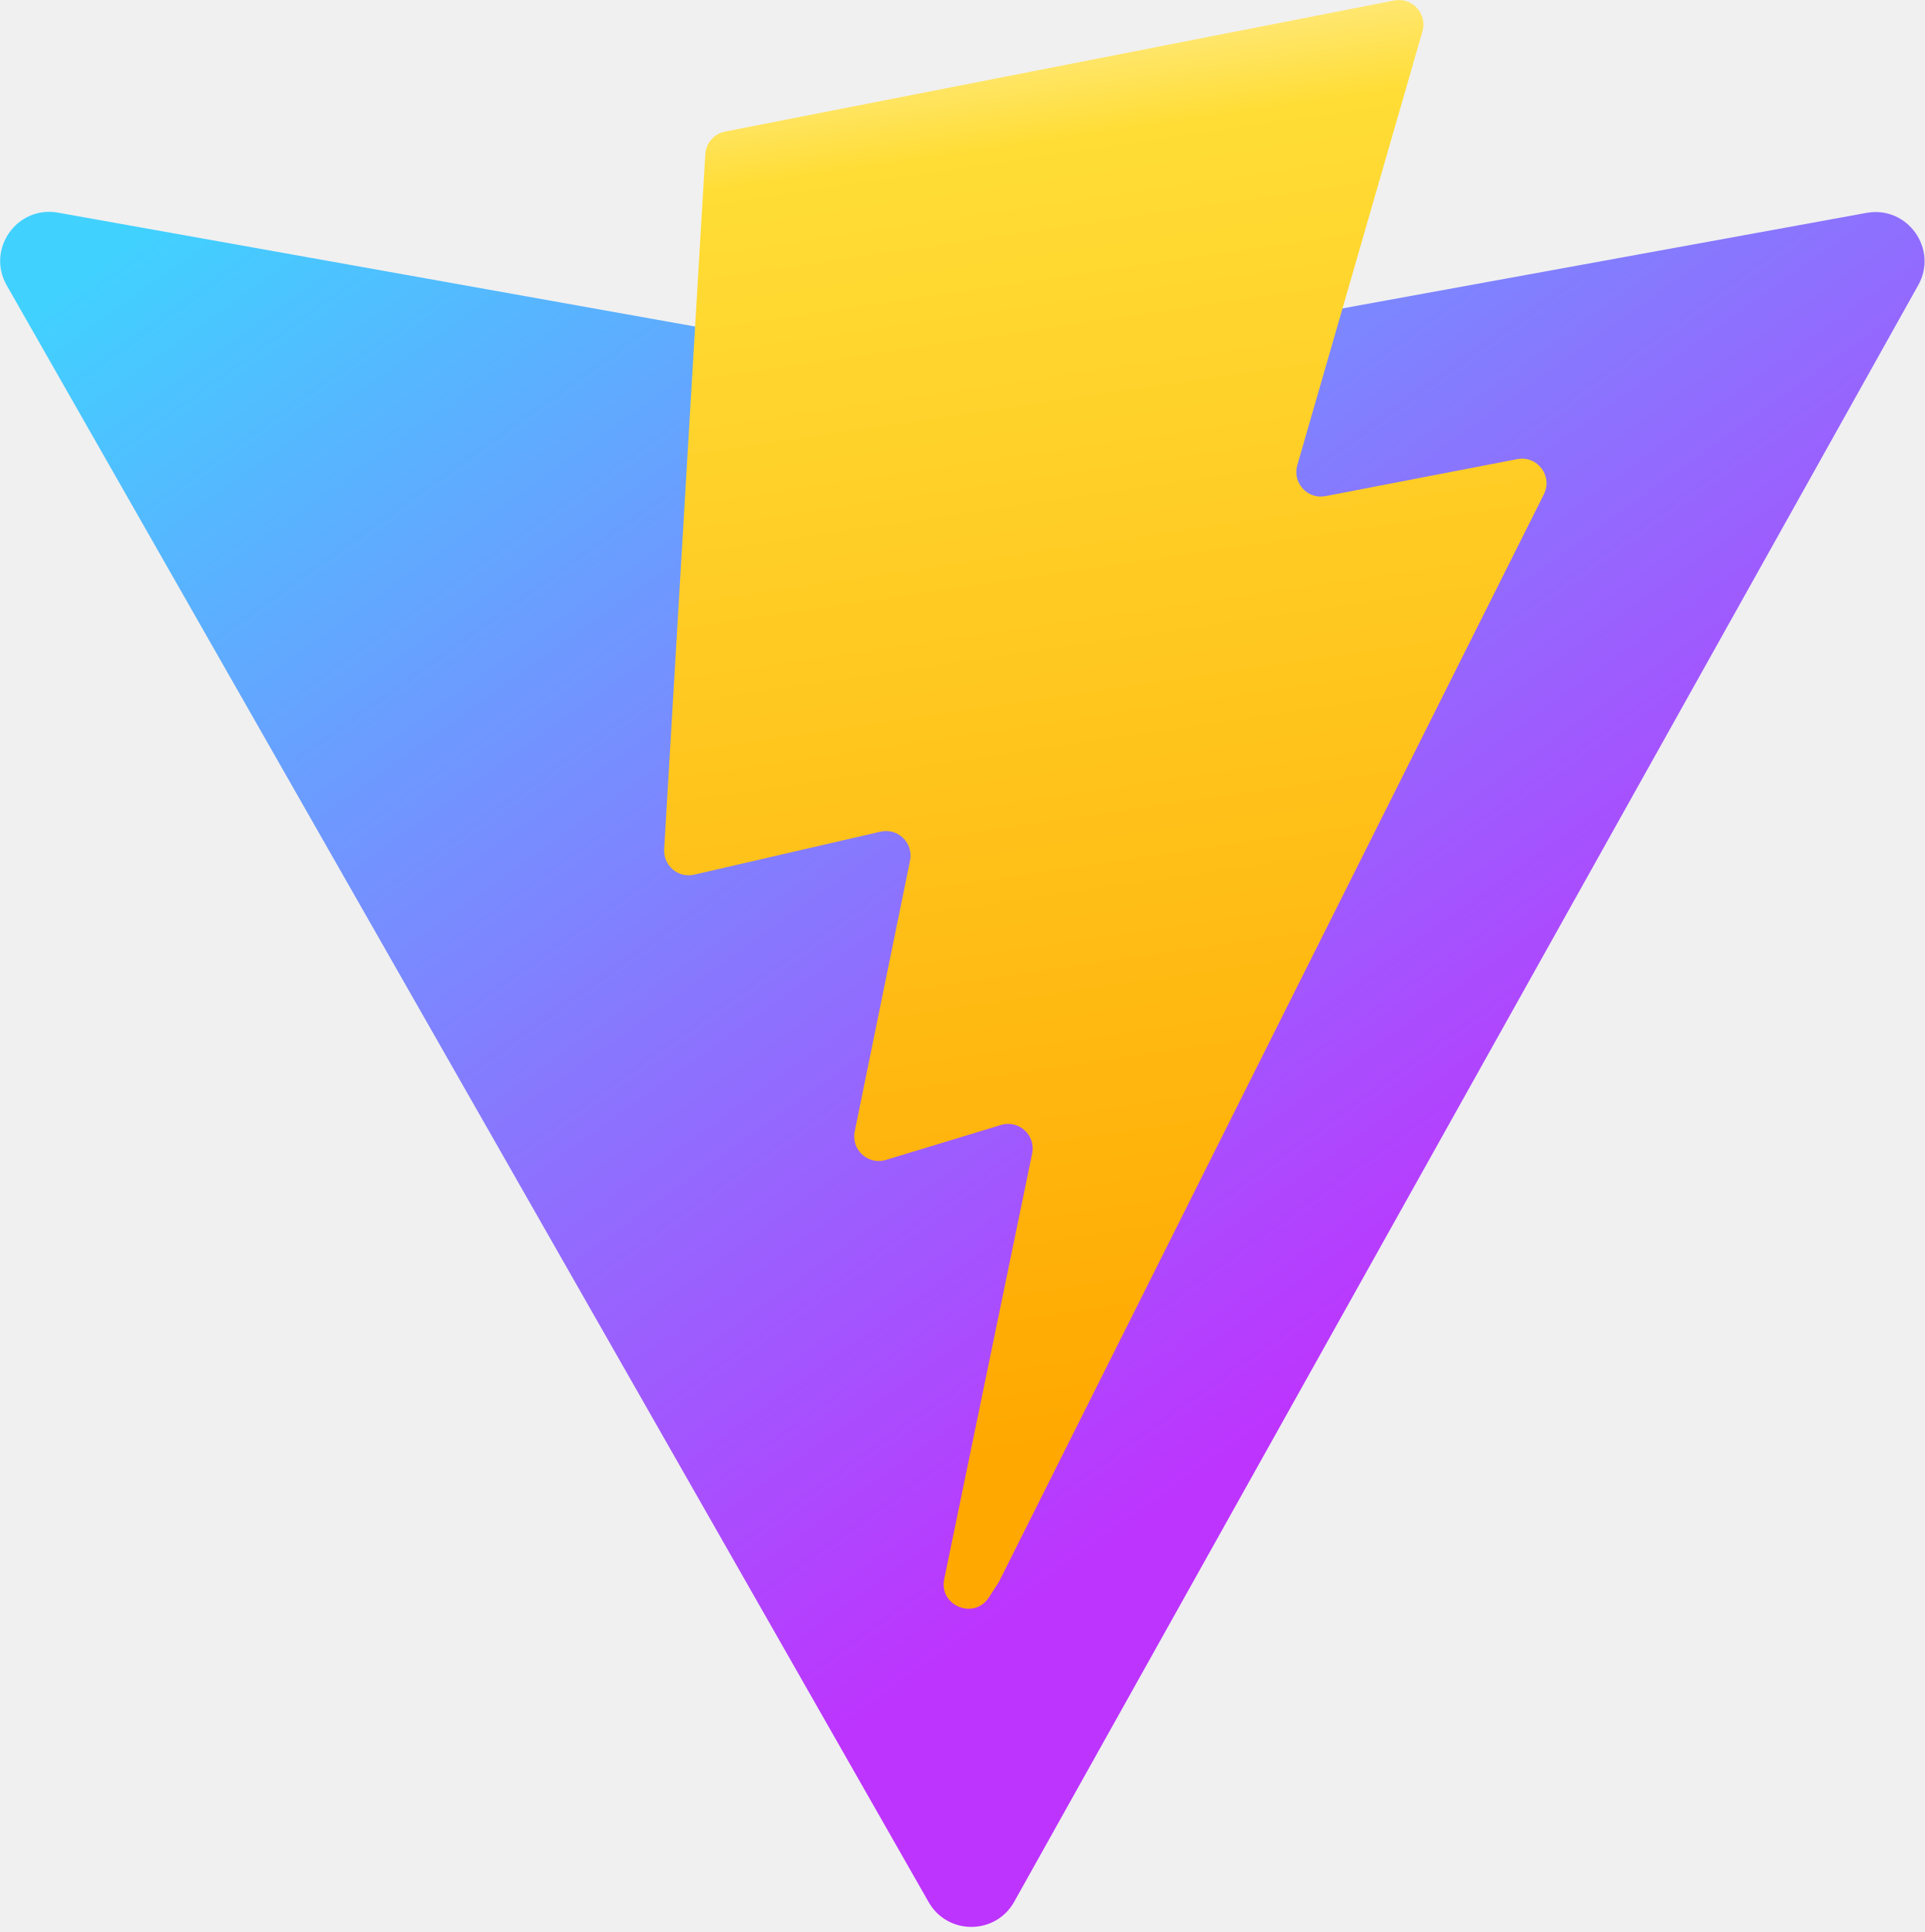
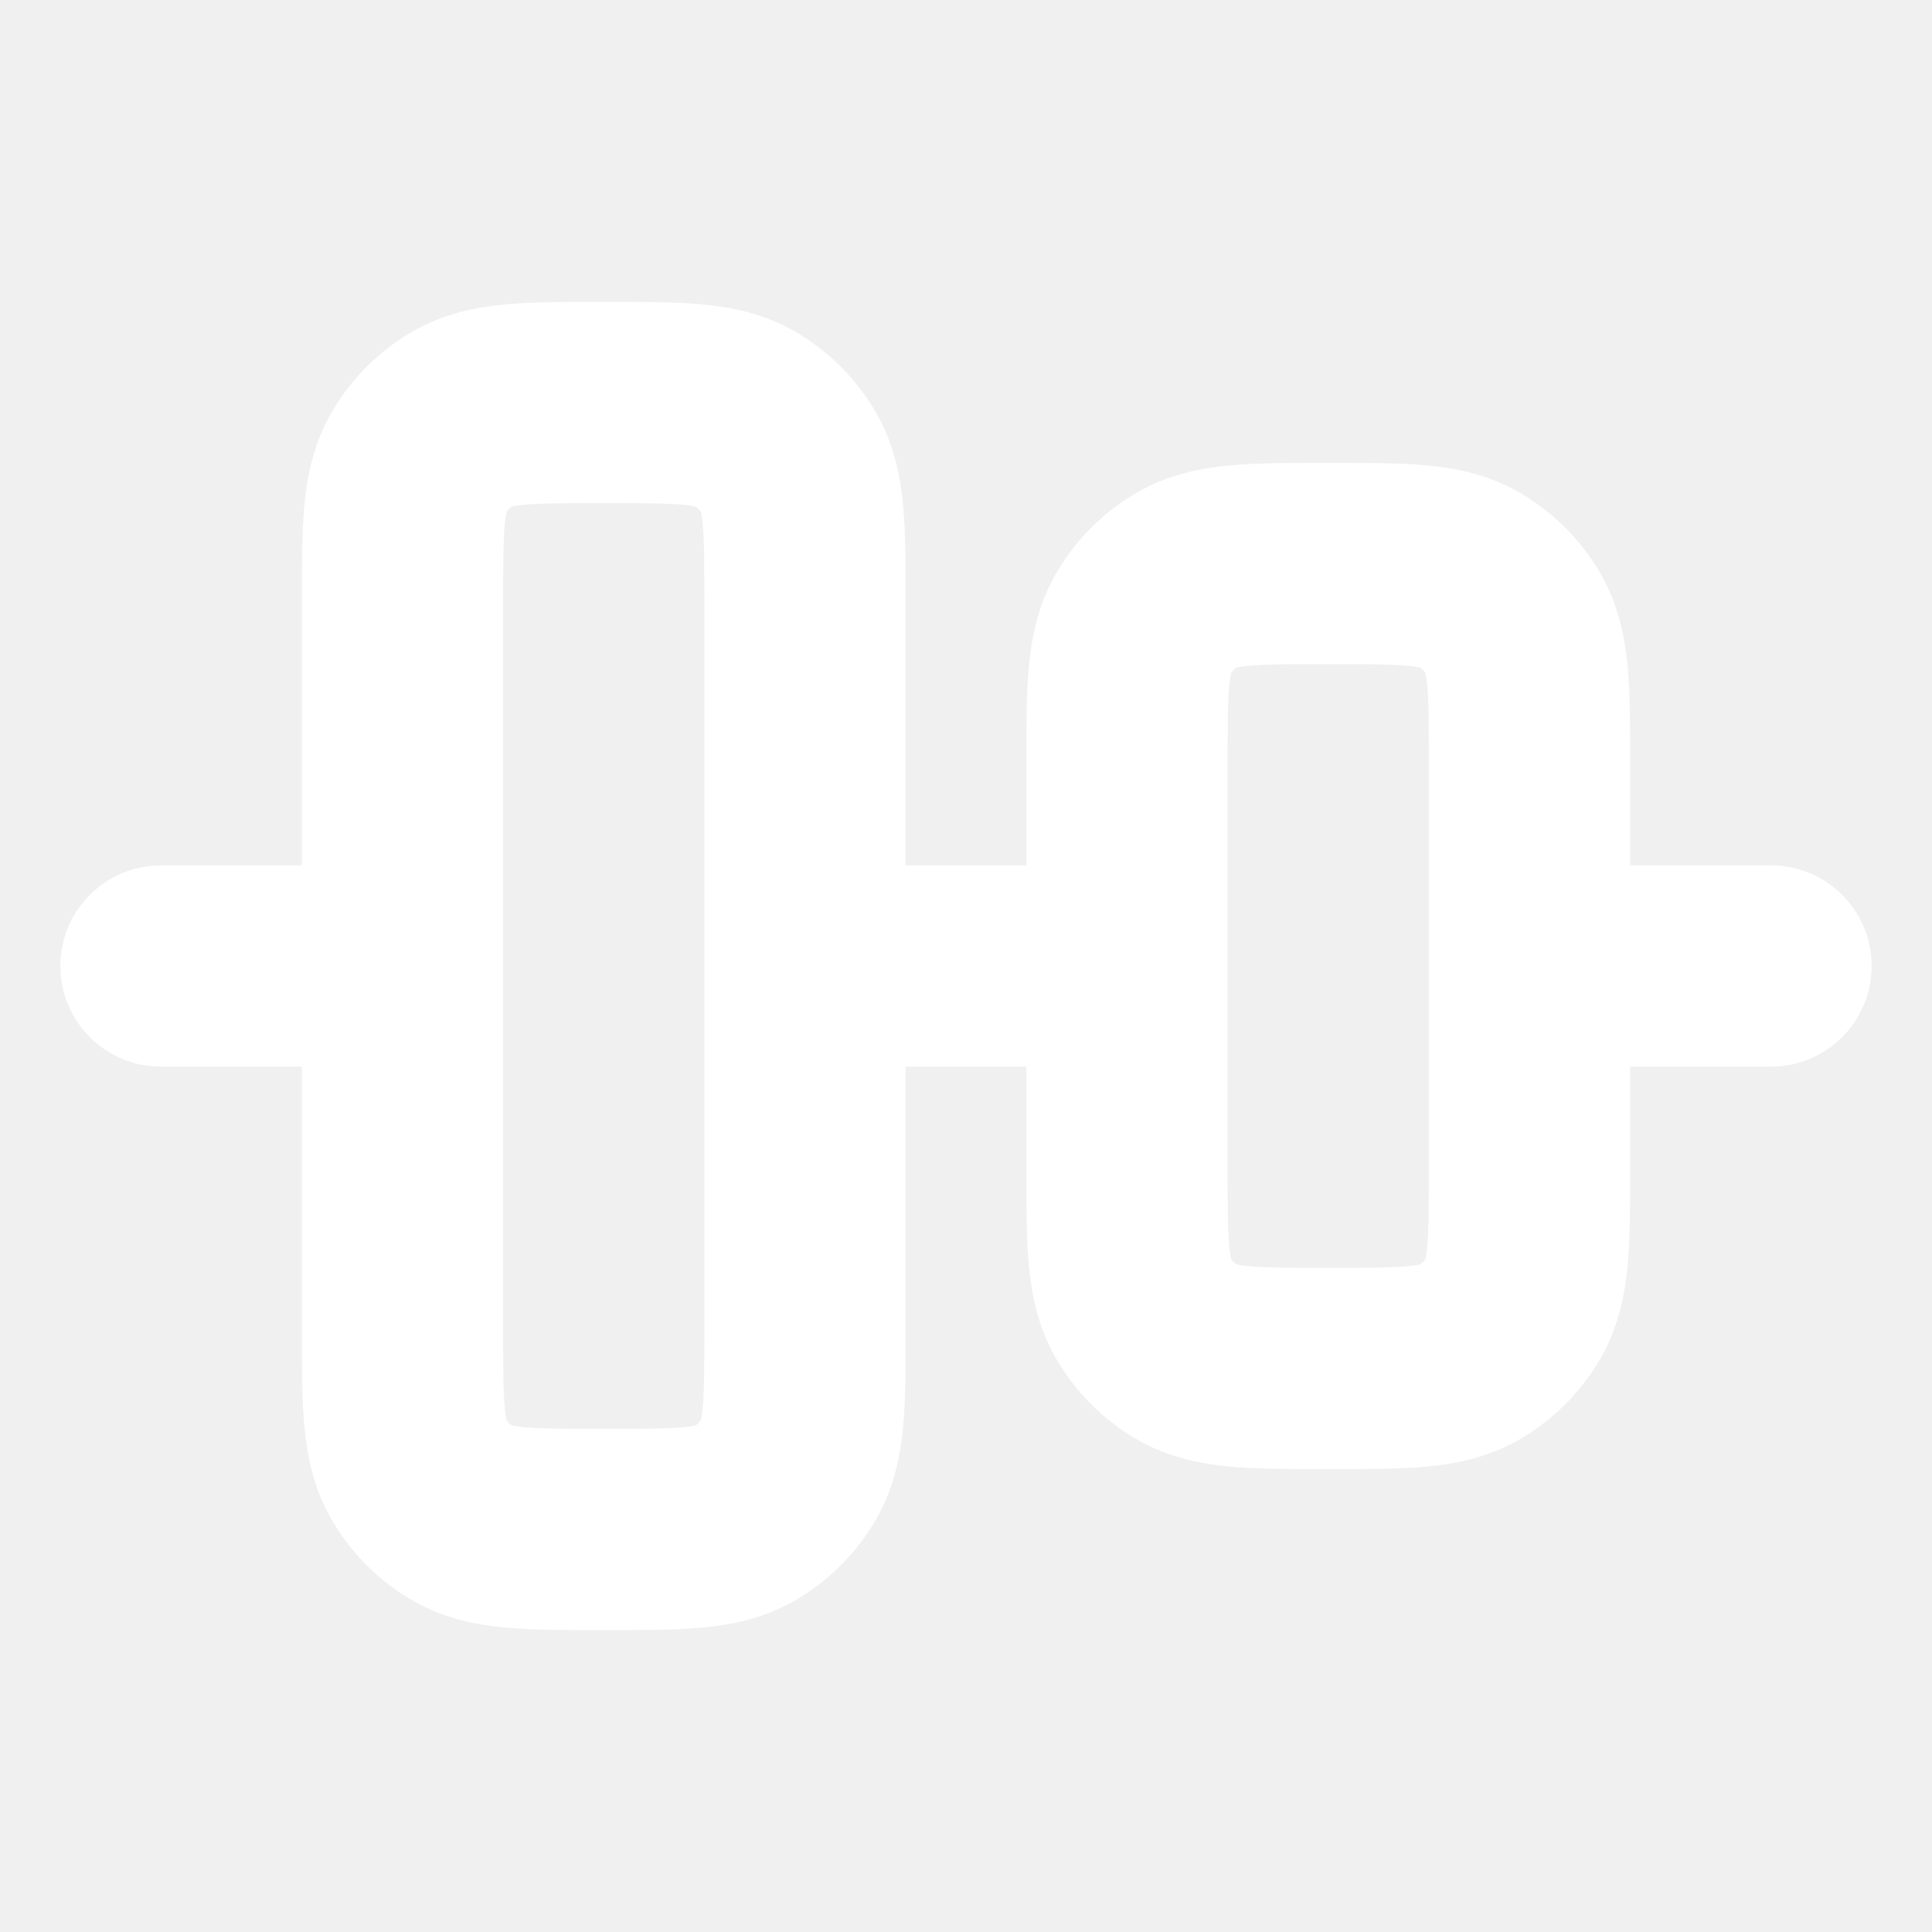
- <svg xmlns="http://www.w3.org/2000/svg" aria-hidden="true" role="img" class="iconify iconify--logos" width="31.88" height="32" preserveAspectRatio="xMidYMid meet" viewBox="0 0 256 257">
-   <defs>
-     <linearGradient id="IconifyId1813088fe1fbc01fb466" x1="-.828%" x2="57.636%" y1="7.652%" y2="78.411%">
-       <stop offset="0%" stop-color="#41D1FF" />
-       <stop offset="100%" stop-color="#BD34FE" />
-     </linearGradient>
-     <linearGradient id="IconifyId1813088fe1fbc01fb467" x1="43.376%" x2="50.316%" y1="2.242%" y2="89.03%">
-       <stop offset="0%" stop-color="#FFEA83" />
-       <stop offset="8.333%" stop-color="#FFDD35" />
-       <stop offset="100%" stop-color="#FFA800" />
-     </linearGradient>
-   </defs>
-   <path fill="url(#IconifyId1813088fe1fbc01fb466)" d="M255.153 37.938L134.897 252.976c-2.483 4.44-8.862 4.466-11.382.048L.875 37.958c-2.746-4.814 1.371-10.646 6.827-9.67l120.385 21.517a6.537 6.537 0 0 0 2.322-.004l117.867-21.483c5.438-.991 9.574 4.796 6.877 9.62Z" />
-   <path fill="url(#IconifyId1813088fe1fbc01fb467)" d="M185.432.063L96.44 17.501a3.268 3.268 0 0 0-2.634 3.014l-5.474 92.456a3.268 3.268 0 0 0 3.997 3.378l24.777-5.718c2.318-.535 4.413 1.507 3.936 3.838l-7.361 36.047c-.495 2.426 1.782 4.5 4.151 3.78l15.304-4.649c2.372-.72 4.652 1.36 4.15 3.788l-11.698 56.621c-.732 3.542 3.979 5.473 5.943 2.437l1.313-2.028l72.516-144.72c1.215-2.423-.88-5.186-3.54-4.672l-25.505 4.922c-2.396.462-4.435-1.77-3.759-4.114l16.646-57.705c.677-2.35-1.37-4.583-3.769-4.113Z" />
+ <svg xmlns="http://www.w3.org/2000/svg" viewBox="0 0 24 24" fill="none" stroke="#ffffff">
+   <g id="SVGRepo_bgCarrier" stroke-width="0" />
+   <g id="SVGRepo_tracerCarrier" stroke-linecap="round" stroke-linejoin="round" />
+   <g id="SVGRepo_iconCarrier">
+     <path fill-rule="evenodd" clip-rule="evenodd" d="M7.468 4.25H7.532C7.972 4.25 8.351 4.25 8.663 4.278C8.992 4.308 9.318 4.374 9.625 4.551C9.967 4.749 10.251 5.033 10.449 5.375C10.626 5.682 10.692 6.008 10.722 6.337C10.75 6.649 10.75 7.028 10.75 7.468L10.75 11.25H13.25V9.468C13.25 9.028 13.25 8.649 13.278 8.337C13.308 8.008 13.374 7.682 13.551 7.375C13.749 7.033 14.033 6.749 14.375 6.551C14.682 6.374 15.008 6.308 15.337 6.278C15.649 6.25 16.028 6.25 16.468 6.25H16.532C16.972 6.25 17.351 6.25 17.663 6.278C17.992 6.308 18.318 6.374 18.625 6.551C18.967 6.749 19.251 7.033 19.449 7.375C19.626 7.682 19.692 8.008 19.722 8.337C19.75 8.649 19.75 9.028 19.75 9.468V11.25H22C22.414 11.25 22.75 11.586 22.75 12C22.75 12.414 22.414 12.75 22 12.75H19.75V14.532C19.75 14.972 19.75 15.351 19.722 15.663C19.692 15.992 19.626 16.318 19.449 16.625C19.251 16.967 18.967 17.251 18.625 17.449C18.318 17.626 17.992 17.692 17.663 17.722C17.351 17.75 16.972 17.75 16.532 17.75H16.468C16.028 17.75 15.649 17.75 15.337 17.722C15.008 17.692 14.682 17.626 14.375 17.449C14.033 17.251 13.749 16.967 13.551 16.625C13.374 16.318 13.308 15.992 13.278 15.663C13.25 15.351 13.25 14.972 13.25 14.532V12.75H10.75V16.532C10.75 16.972 10.75 17.351 10.722 17.663C10.692 17.992 10.626 18.318 10.449 18.625C10.251 18.967 9.967 19.251 9.625 19.449C9.318 19.626 8.992 19.692 8.663 19.722C8.351 19.75 7.972 19.75 7.532 19.75H7.468C7.028 19.75 6.649 19.75 6.337 19.722C6.008 19.692 5.682 19.626 5.375 19.449C5.033 19.251 4.749 18.967 4.551 18.625C4.374 18.318 4.308 17.992 4.278 17.663C4.25 17.351 4.25 16.972 4.25 16.532L4.25 12.75H2C1.586 12.75 1.25 12.414 1.25 12C1.25 11.586 1.586 11.25 2 11.25H4.25L4.25 7.5C4.25 7.489 4.25 7.478 4.25 7.468C4.25 7.028 4.25 6.649 4.278 6.337C4.308 6.008 4.374 5.682 4.551 5.375C4.749 5.033 5.033 4.749 5.375 4.551C5.682 4.374 6.008 4.308 6.337 4.278C6.649 4.25 7.028 4.25 7.468 4.25ZM5.75 12.001C5.75 12.001 5.75 12 5.75 12C5.75 12 5.75 11.999 5.75 11.999L5.75 7.5C5.75 7.019 5.751 6.708 5.772 6.473C5.792 6.248 5.827 6.166 5.85 6.125C5.916 6.011 6.011 5.916 6.125 5.85C6.166 5.827 6.248 5.792 6.473 5.772C6.708 5.751 7.019 5.75 7.5 5.75C7.981 5.75 8.292 5.751 8.527 5.772C8.752 5.792 8.834 5.827 8.875 5.85C8.989 5.916 9.084 6.011 9.15 6.125C9.173 6.166 9.208 6.248 9.228 6.473C9.249 6.708 9.25 7.019 9.25 7.5L9.25 16.5C9.25 16.981 9.249 17.292 9.228 17.527C9.208 17.752 9.173 17.834 9.15 17.875C9.084 17.989 8.989 18.084 8.875 18.149C8.834 18.173 8.752 18.207 8.527 18.228C8.292 18.249 7.981 18.25 7.5 18.25C7.019 18.25 6.708 18.249 6.473 18.228C6.248 18.207 6.166 18.173 6.125 18.149C6.011 18.084 5.916 17.989 5.85 17.875C5.827 17.834 5.792 17.752 5.772 17.527C5.751 17.292 5.75 16.981 5.75 16.5V12.001ZM14.75 14.5C14.75 14.981 14.751 15.292 14.772 15.527C14.793 15.752 14.827 15.834 14.851 15.875C14.916 15.989 15.011 16.084 15.125 16.149C15.166 16.173 15.248 16.207 15.473 16.228C15.708 16.249 16.019 16.25 16.5 16.25C16.981 16.25 17.292 16.249 17.527 16.228C17.752 16.207 17.834 16.173 17.875 16.149C17.989 16.084 18.084 15.989 18.149 15.875C18.173 15.834 18.207 15.752 18.228 15.527C18.249 15.292 18.25 14.981 18.25 14.5V9.5C18.25 9.019 18.249 8.708 18.228 8.473C18.207 8.248 18.173 8.166 18.149 8.125C18.084 8.011 17.989 7.916 17.875 7.85C17.834 7.827 17.752 7.792 17.527 7.772C17.292 7.751 16.981 7.75 16.5 7.75C16.019 7.75 15.708 7.751 15.473 7.772C15.248 7.792 15.166 7.827 15.125 7.85C15.011 7.916 14.916 8.011 14.851 8.125C14.827 8.166 14.793 8.248 14.772 8.473C14.751 8.708 14.75 9.019 14.75 9.5V14.5Z" fill="#ffffff" />
+   </g>
</svg>
